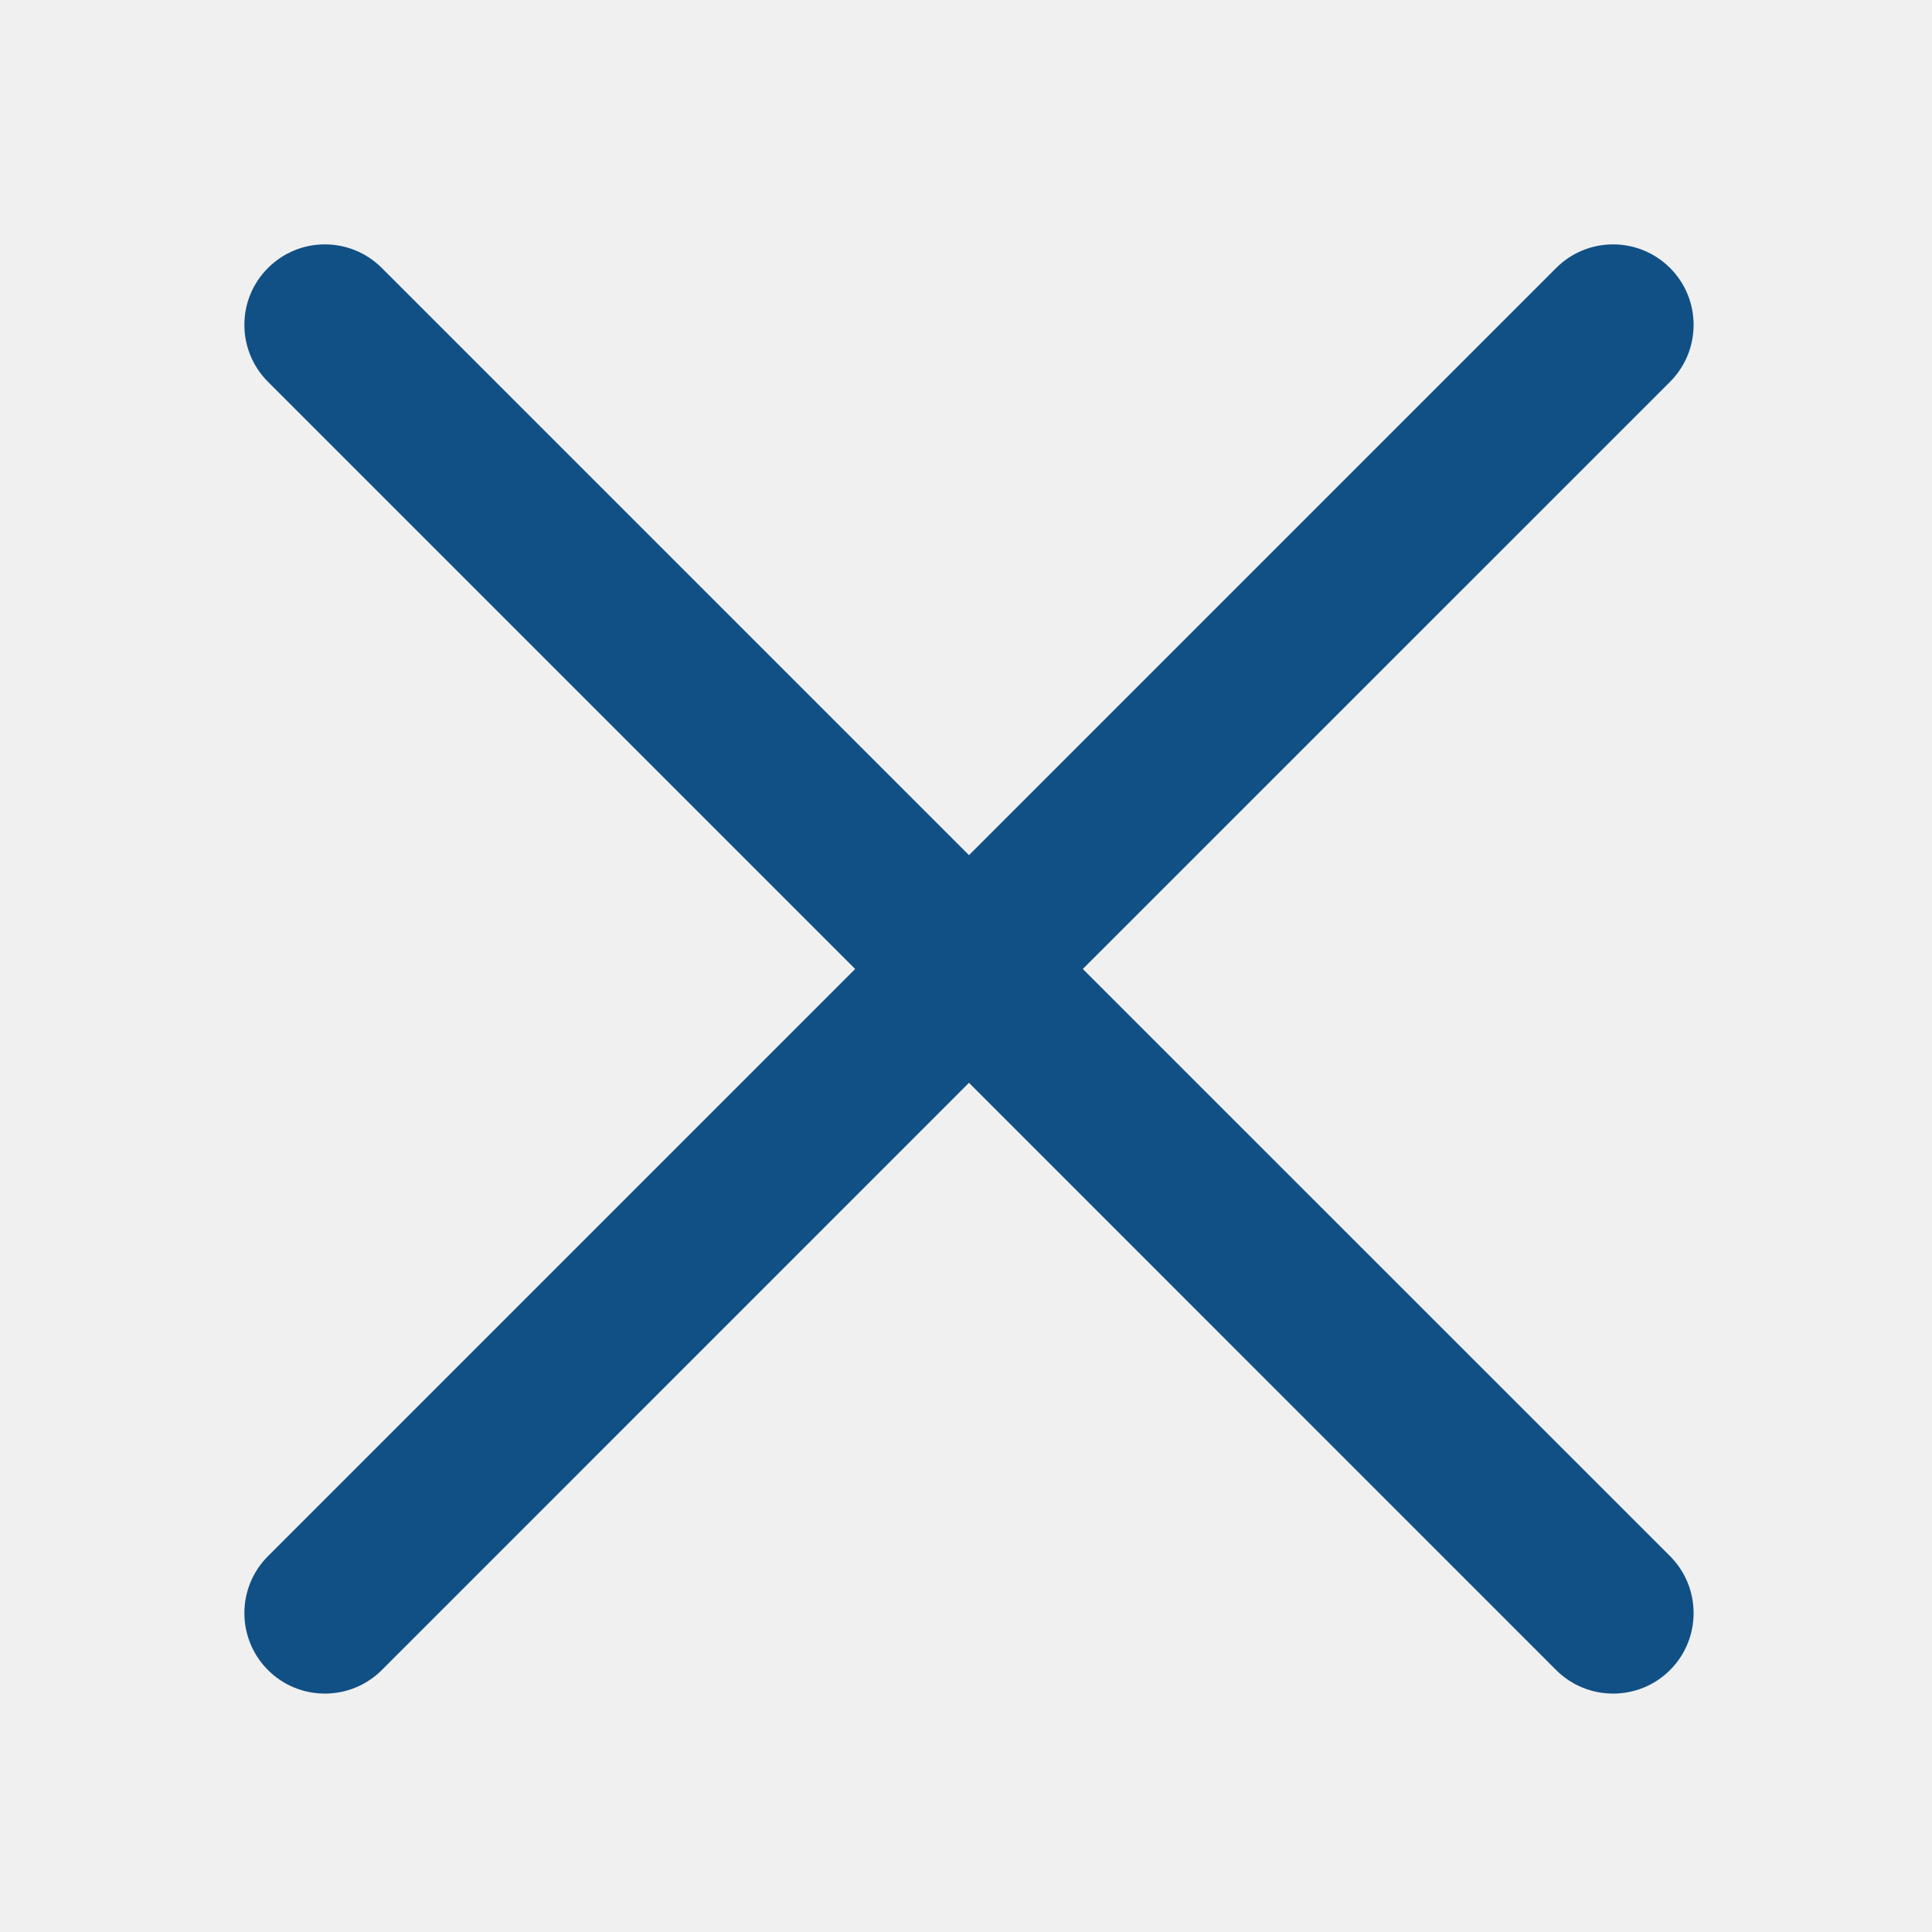
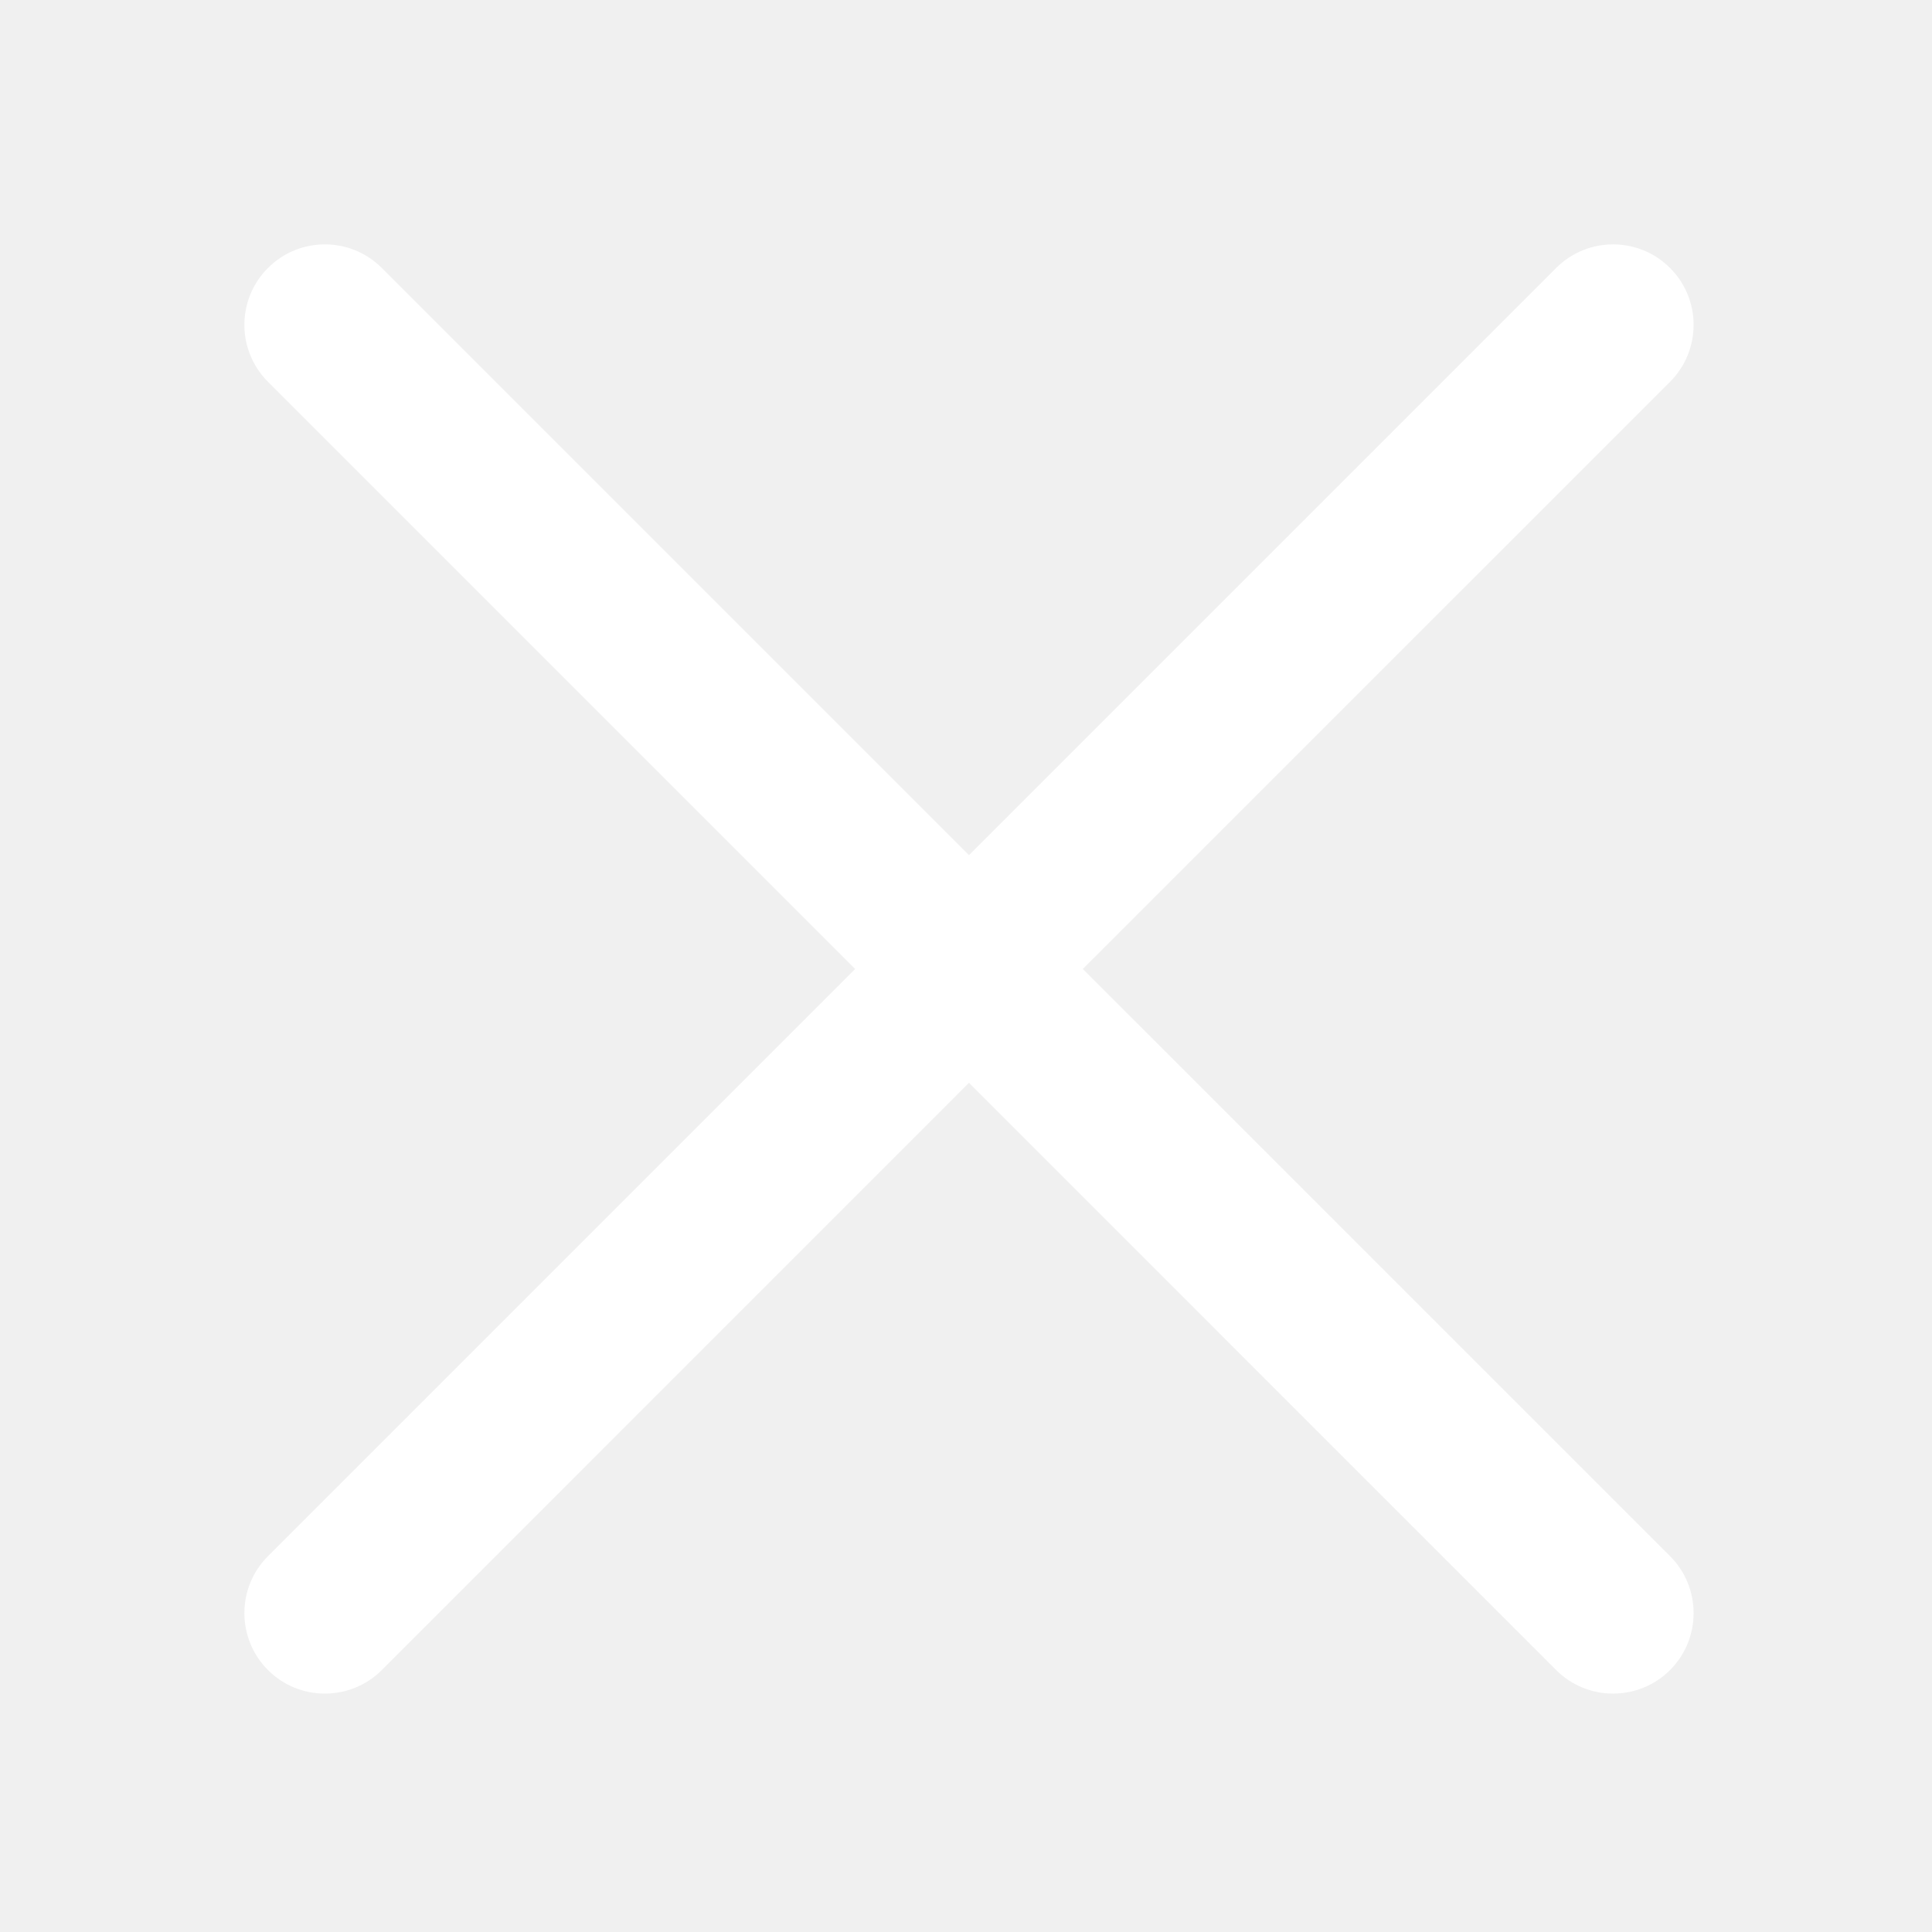
<svg xmlns="http://www.w3.org/2000/svg" class="close-svg" width="800px" height="800px" viewBox="0 0 24 24" fill="none">
-   <path d="M20.746 3.329C20.355 2.938 19.722 2.938 19.331 3.329L12.037 10.623L4.743 3.329C4.352 2.938 3.719 2.938 3.329 3.329C2.938 3.719 2.938 4.352 3.329 4.743L10.623 12.037L3.329 19.331C2.938 19.722 2.938 20.355 3.329 20.746C3.719 21.136 4.352 21.136 4.743 20.746L12.037 13.451L19.331 20.746C19.722 21.136 20.355 21.136 20.746 20.746C21.136 20.355 21.136 19.722 20.746 19.331L13.451 12.037L20.746 4.743C21.136 4.352 21.136 3.719 20.746 3.329Z" fill="#115085" />
+   <path d="M20.746 3.329C20.355 2.938 19.722 2.938 19.331 3.329L12.037 10.623L4.743 3.329C4.352 2.938 3.719 2.938 3.329 3.329C2.938 3.719 2.938 4.352 3.329 4.743L10.623 12.037L3.329 19.331C2.938 19.722 2.938 20.355 3.329 20.746C3.719 21.136 4.352 21.136 4.743 20.746L12.037 13.451L19.331 20.746C19.722 21.136 20.355 21.136 20.746 20.746C21.136 20.355 21.136 19.722 20.746 19.331L13.451 12.037L20.746 4.743C21.136 4.352 21.136 3.719 20.746 3.329Z" fill="#ffffff" />
</svg>
